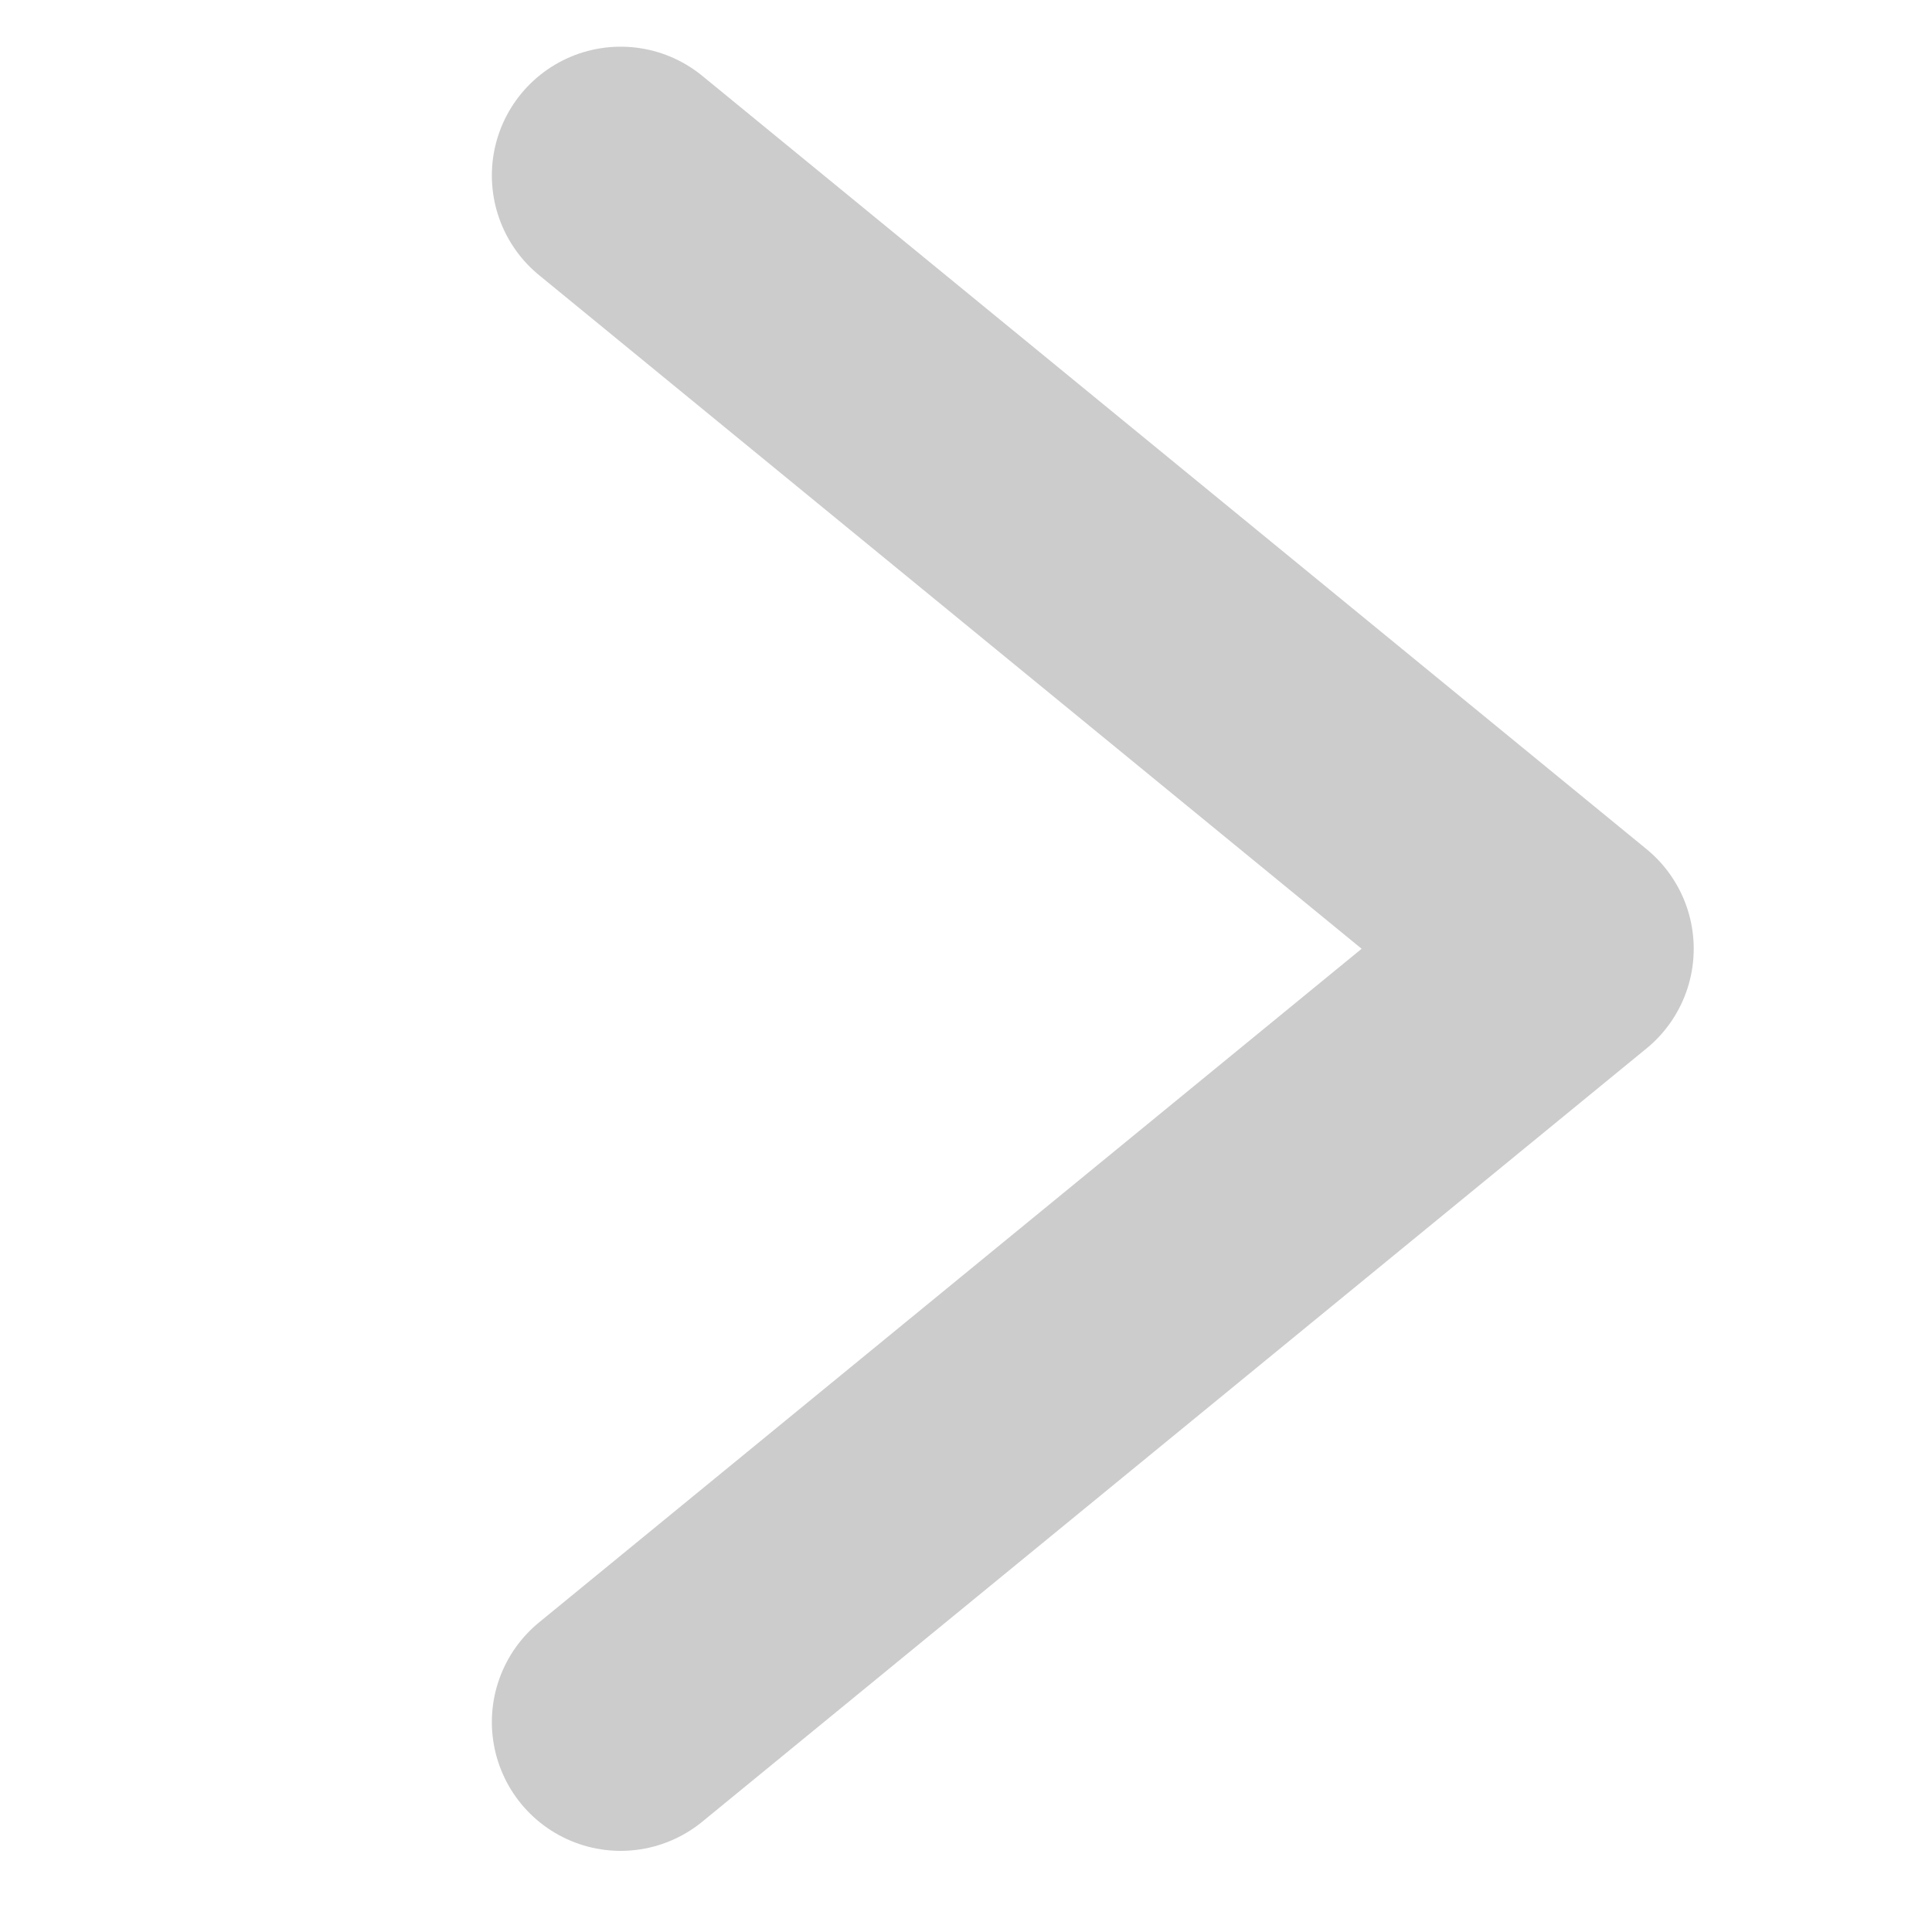
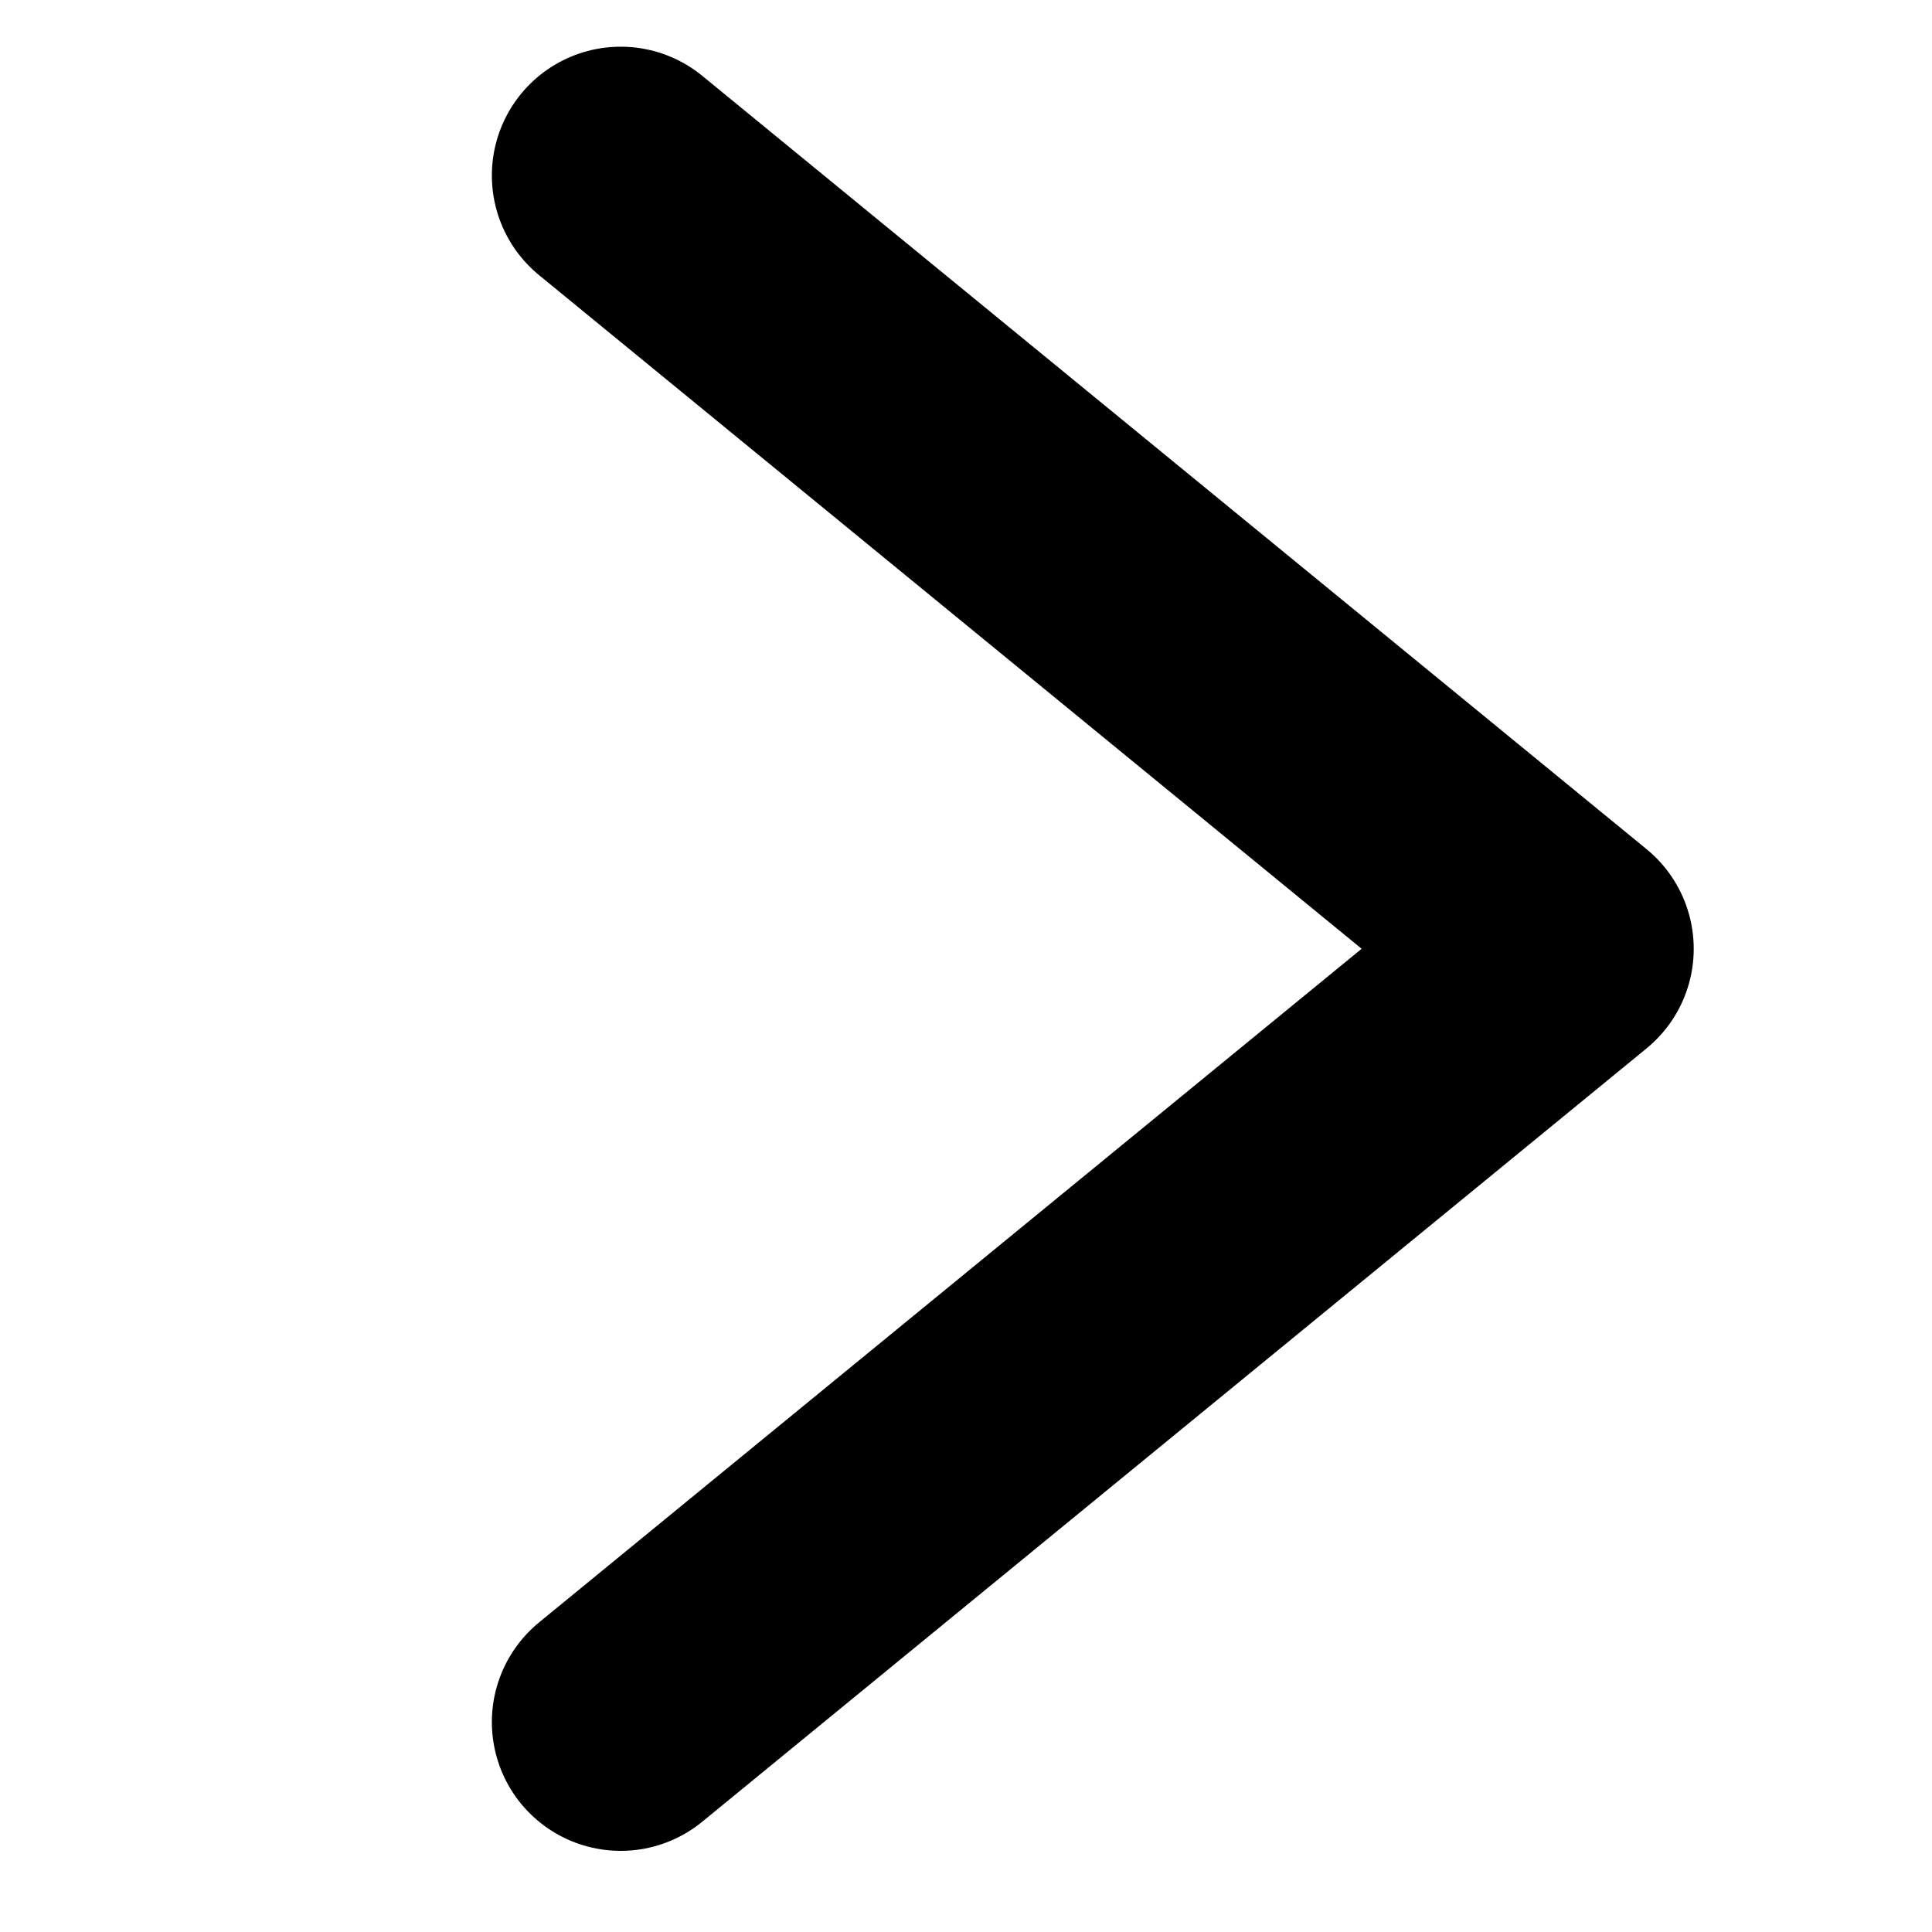
<svg xmlns="http://www.w3.org/2000/svg" width="12" height="12" viewBox="0 0 12 12" fill="none">
-   <path d="M3.855 10.696L9.72 5.893L3.855 1.09" stroke="#CCCCCC" stroke-width="1.6" stroke-linecap="round" stroke-linejoin="round" />
+   <path d="M3.855 10.696L9.72 5.893L3.855 1.09" stroke="currentColor" stroke-width="1.6" stroke-linecap="round" stroke-linejoin="round" />
</svg>
